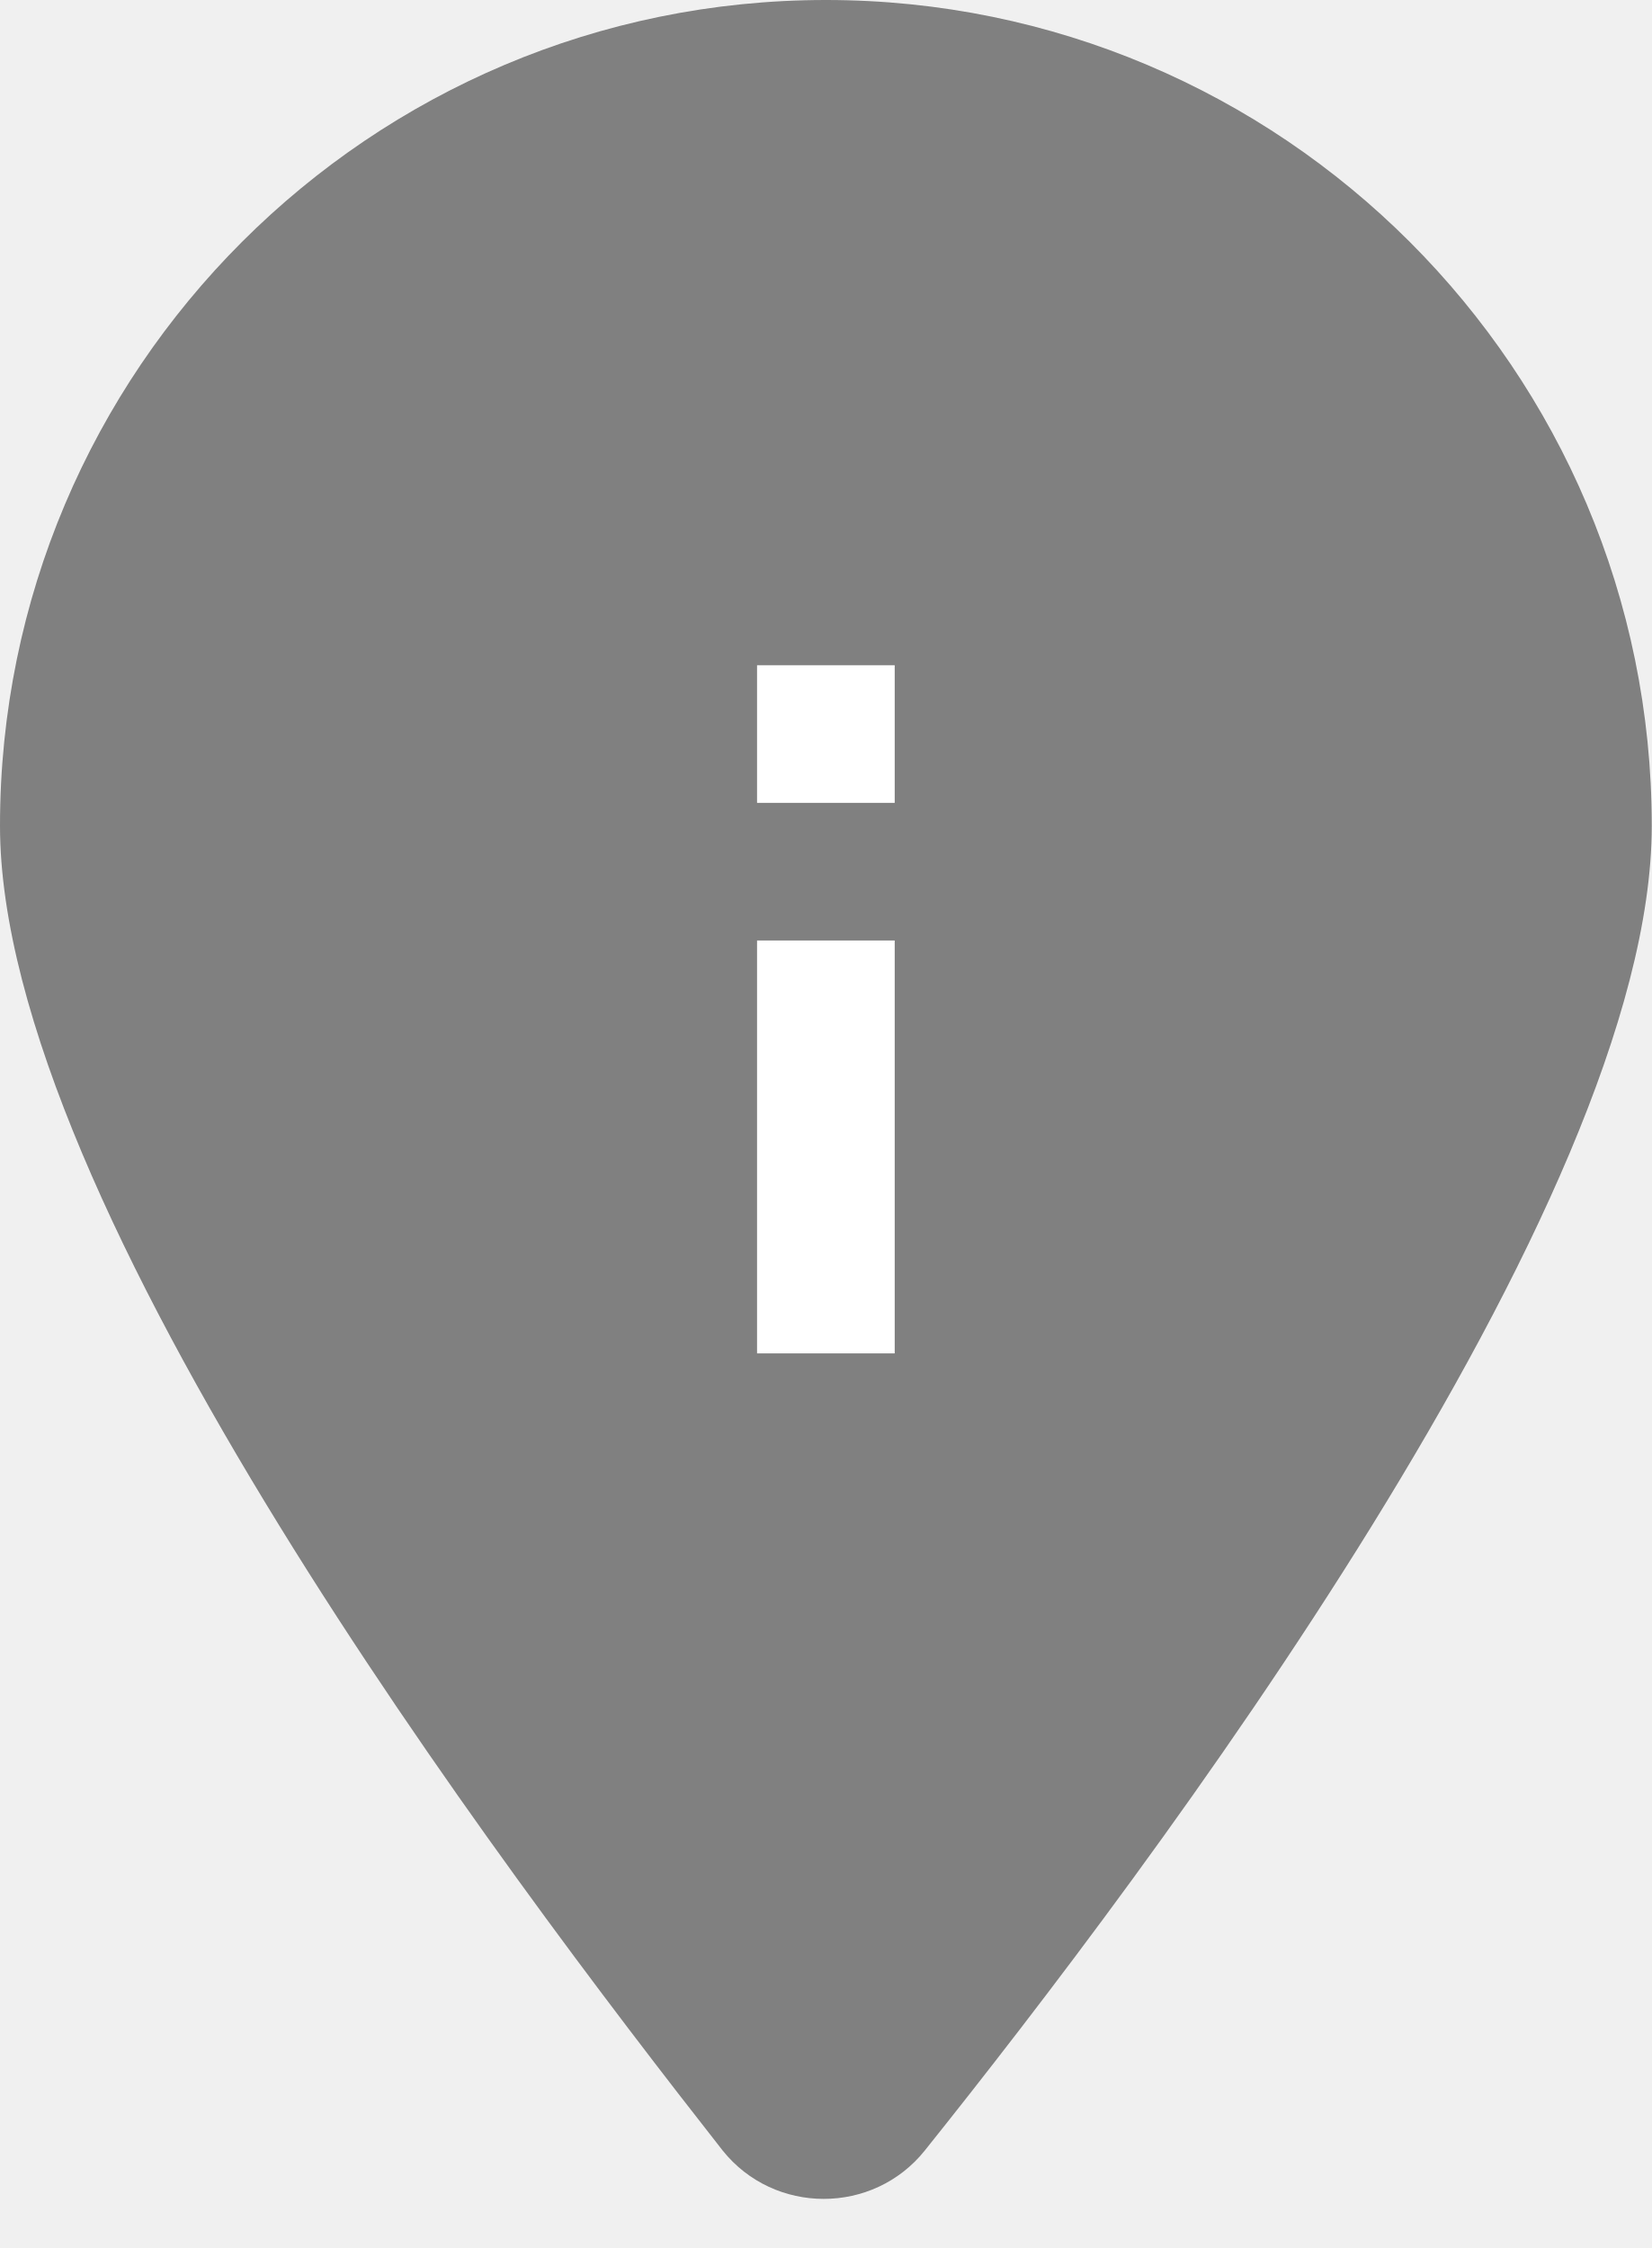
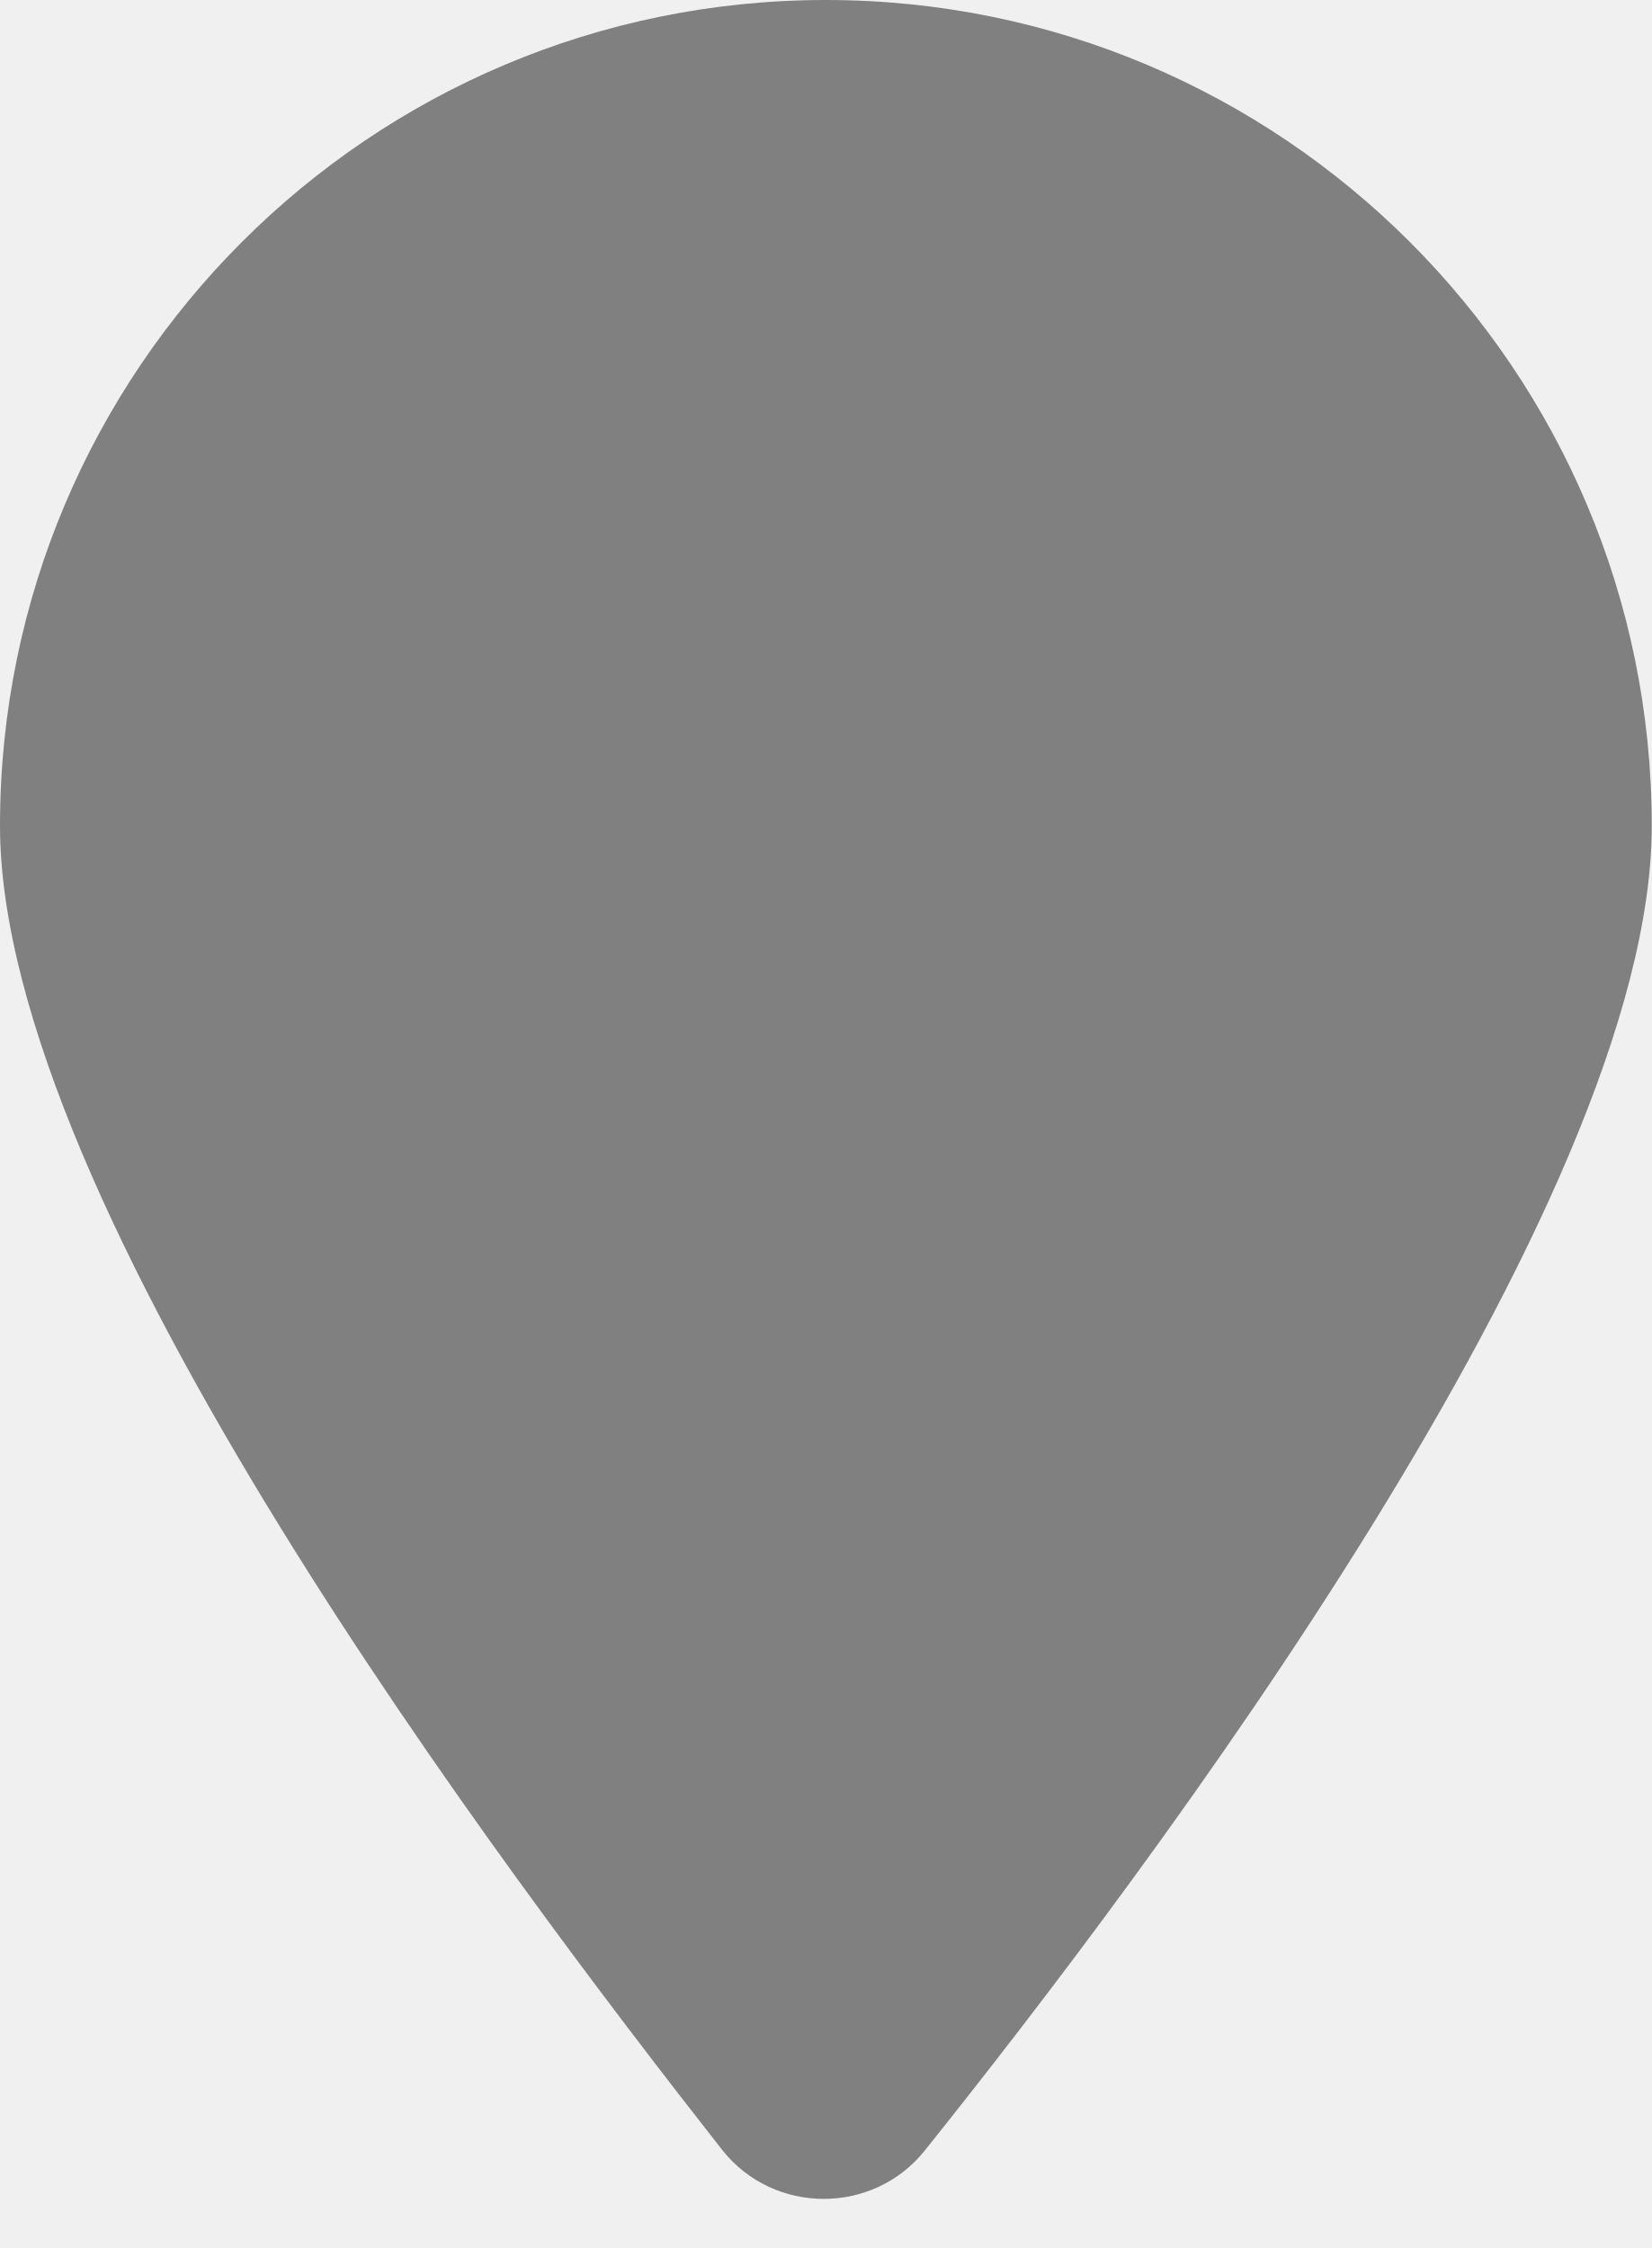
<svg xmlns="http://www.w3.org/2000/svg" width="36" height="49" viewBox="0 0 36 49" fill="none">
  <path d="M36 18C36 26.25 25.031 40.781 20.156 46.875C19.031 48.281 16.875 48.281 15.75 46.875C10.969 40.781 0 26.25 0 18C0 8.062 8.062 0 18 0C27.938 0 36 8.062 36 18Z" fill="#808080" />
-   <g transform="translate(8, 12)">
-     <path d="M11 7h2v2h-2zm0 4h2v6h-2z" fill="white" transform="translate(-8,-8) scale(1.5)" />
-   </g>
</svg>
